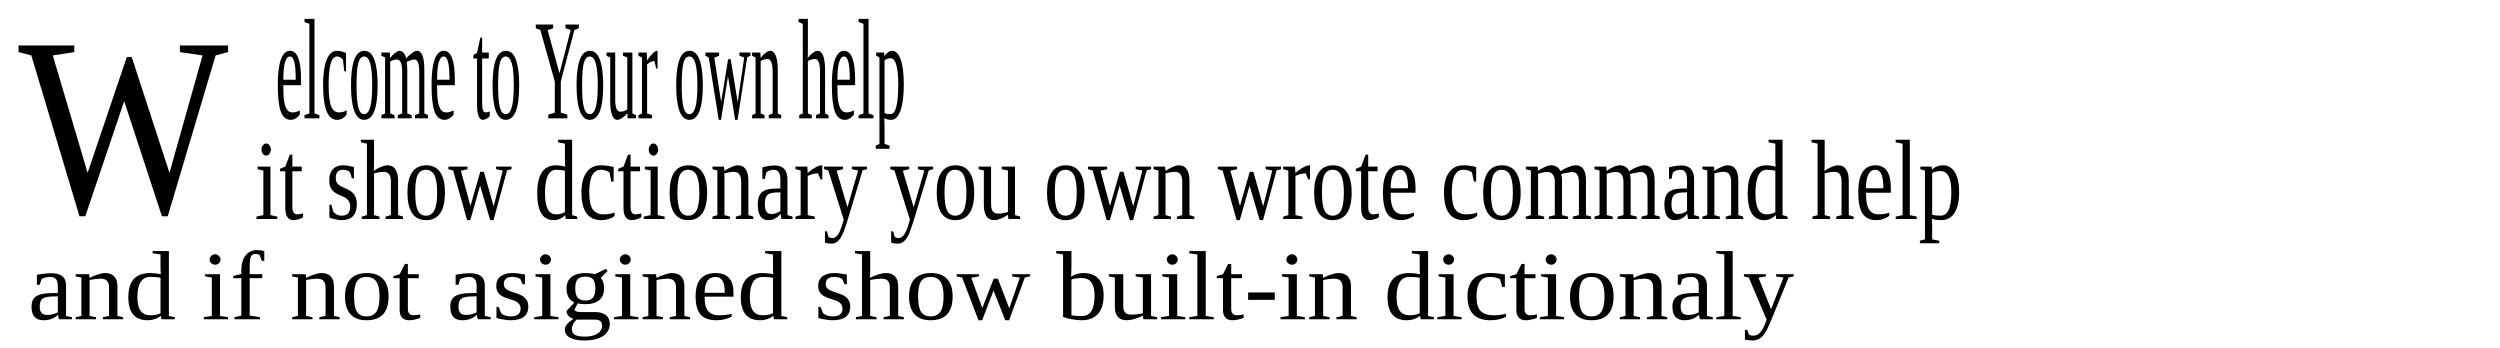
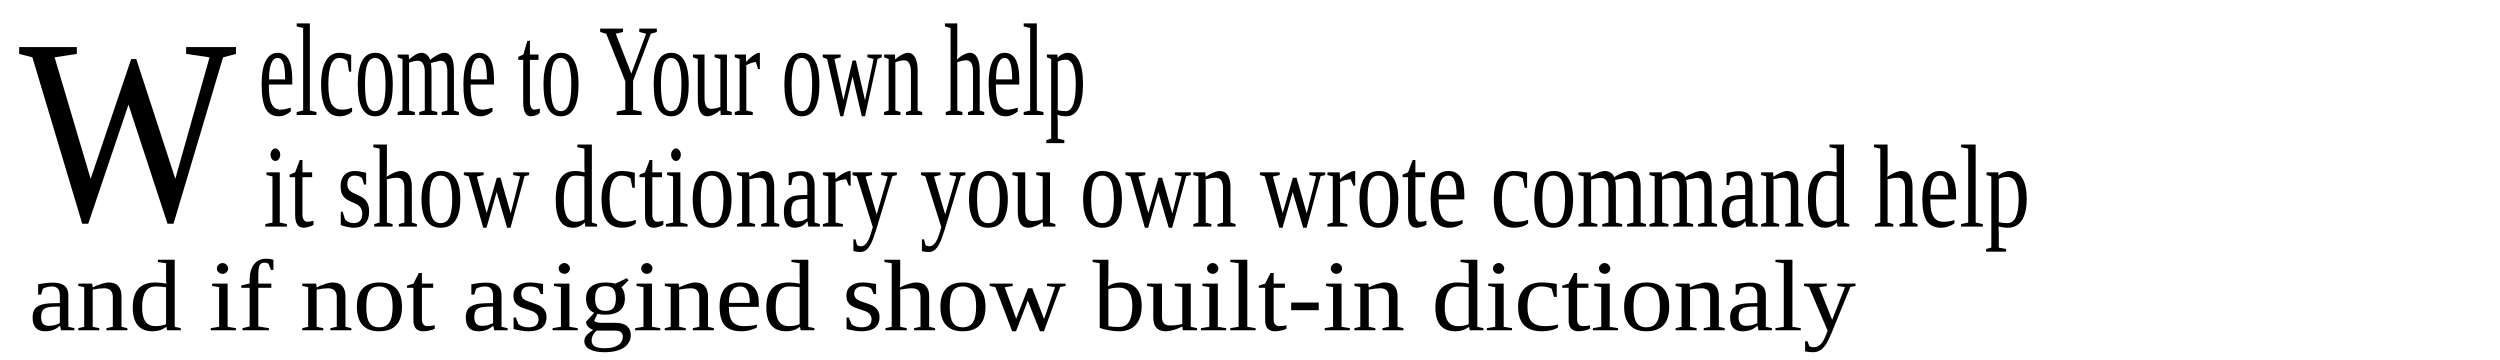
- <svg xmlns="http://www.w3.org/2000/svg" width="900" height="125" viewBox="0 0 238.125 33.073" version="1.1" id="svg1">
+ <svg xmlns="http://www.w3.org/2000/svg" width="870" height="125" viewBox="0 0 230.187 33.073" version="1.1" id="svg1">
  <defs id="defs1">
    <rect x="22.447" y="4.912" width="87.442" height="110.984" id="rect2" />
  </defs>
  <g id="layer1">
    <text xml:space="preserve" transform="matrix(1.769461,0,0,2.021989,-37.97853,-11.18159)" id="text2" style="white-space:pre;shape-inside:url(#rect2);fill:#000000;fill-opacity:1">
-       <tspan x="22.447" y="15.529" id="tspan1">W
+       <tspan x="22.447" y="15.529" id="tspan2">W
</tspan>
    </text>
-     <text xml:space="preserve" style="font-size:9.043px;fill:#000000;fill-opacity:1;stroke-width:0.754" x="39.559" y="7.474" id="text4" transform="scale(0.6628045,1.508741)">
-       <tspan id="tspan4" style="stroke-width:0.754" x="39.559" y="7.474">elcome to Your own help</tspan>
-       <tspan style="stroke-width:0.754" x="39.559" y="18.778" id="tspan5" />
+     <text xml:space="preserve" style="font-size:9.607px;fill:#000000;fill-opacity:1;stroke-width:0.801" x="30.069" y="8.379" id="text4" transform="scale(0.7912646,1.2638)">
+       <tspan id="tspan4" style="stroke-width:0.801" x="30.069" y="8.379">elcome to Your own help</tspan>
+       <tspan style="stroke-width:0.801" x="30.069" y="20.387" id="tspan5" />
    </text>
    <text xml:space="preserve" style="font-size:9.559px;fill:#000000;fill-opacity:1;stroke-width:0.797" x="27.579" y="18.345" id="text6" transform="scale(0.8792724,1.137304)">
      <tspan id="tspan6" style="stroke-width:0.797" x="27.579" y="18.345">it show dctionary you own wrote command help</tspan>
      <tspan style="stroke-width:0.797" x="27.579" y="30.294" id="tspan7" />
    </text>
    <text xml:space="preserve" style="font-size:9.56px;fill:#000000;fill-opacity:1;stroke-width:0.797" x="2.592" y="31.079" id="text8" transform="scale(1.021909,0.9785606)">
      <tspan id="tspan8" style="stroke-width:0.797" x="2.592" y="31.079">and if not asigined show built-in dictionaly</tspan>
    </text>
  </g>
</svg>
